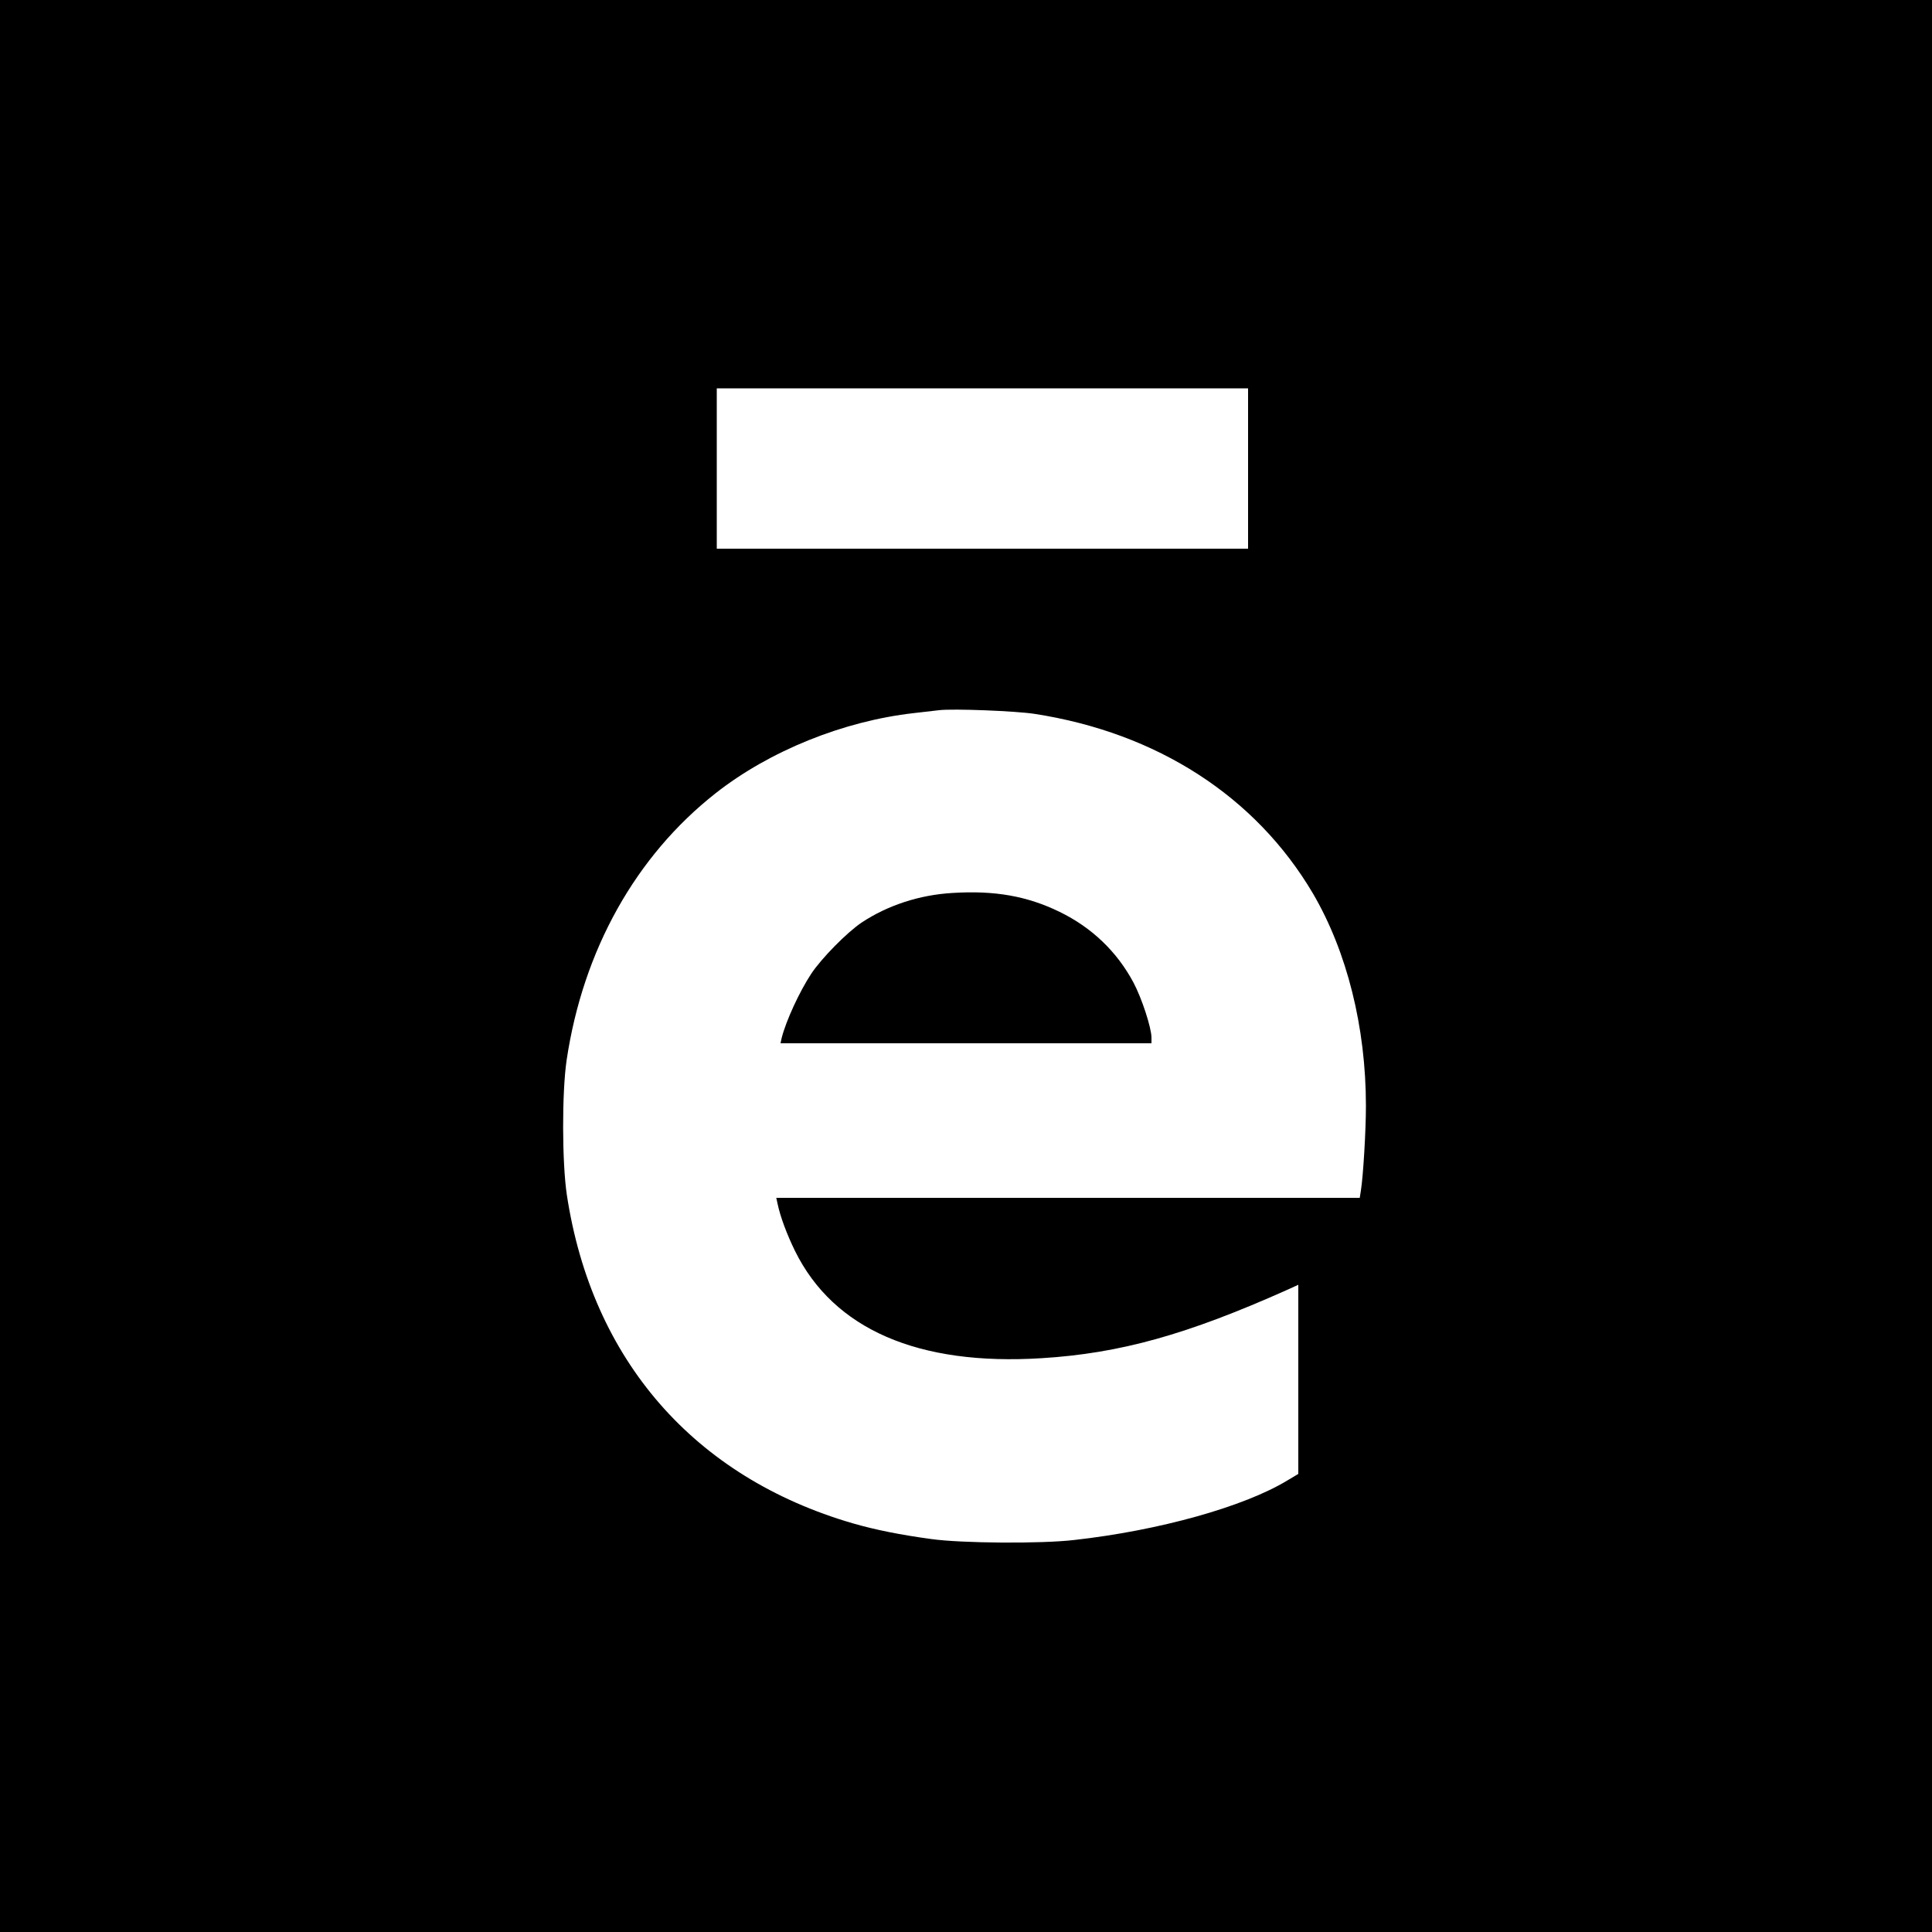
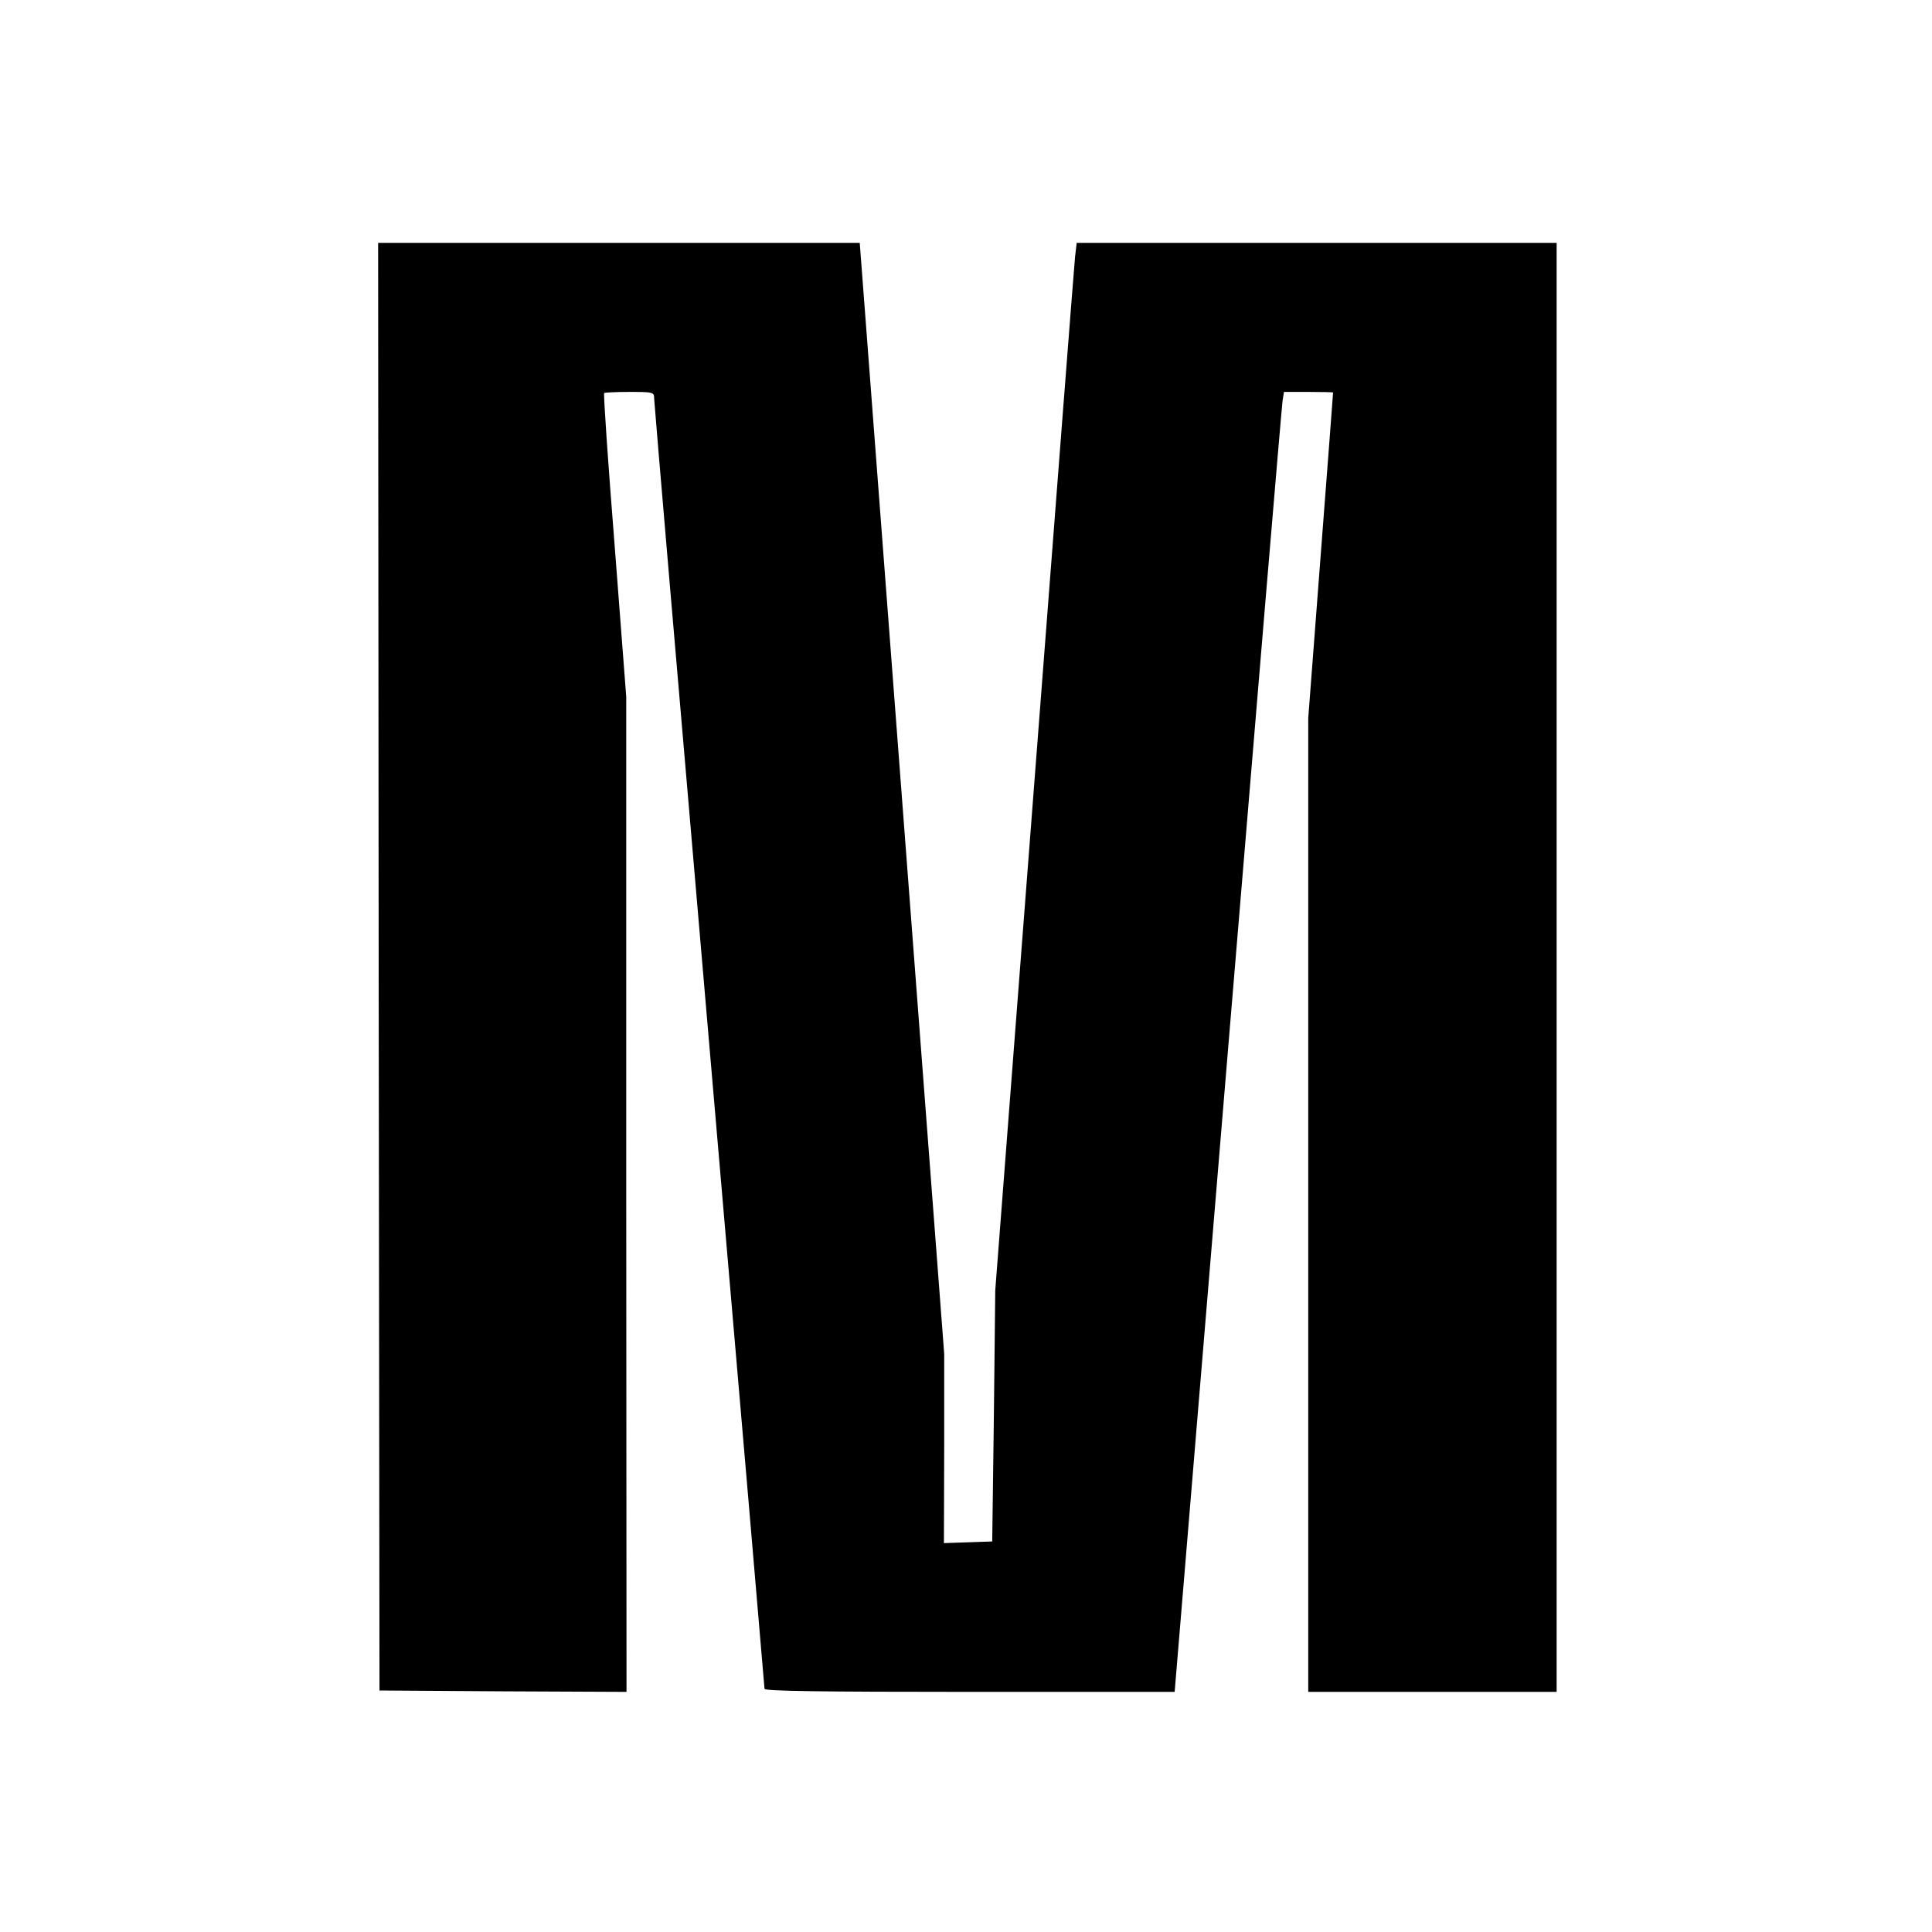
- <svg xmlns="http://www.w3.org/2000/svg" version="1.0" width="1000pt" height="1000pt" viewBox="0 0 1000 1000" preserveAspectRatio="xMidYMid meet">
-   <g transform="translate(0,1000) scale(0.1,-0.1)" fill="#000000" stroke="none">
-     <path d="M0 5000 l0 -5000 5000 0 5000 0 0 5000 0 5000 -5000 0 -5000 0 0 -5000z m6460 2575 l0 -415 -1375 0 -1375 0 0 415 0 415 1375 0 1375 0 0 -415z m-1105 -1270 c635 -98 1145 -428 1441 -930 176 -301 274 -692 274 -1099 0 -128 -14 -363 -26 -438 l-6 -38 -1510 0 -1510 0 7 -32 c14 -66 47 -155 90 -243 200 -405 637 -595 1276 -555 406 25 753 122 1272 354 l57 26 0 -489 0 -490 -57 -34 c-224 -136 -664 -259 -1103 -308 -171 -20 -585 -17 -740 5 -156 21 -291 48 -405 81 -822 239 -1351 845 -1481 1700 -25 166 -26 531 -1 699 85 568 357 1055 772 1381 279 219 661 373 1025 414 52 6 111 13 130 15 73 9 399 -4 495 -19z" />
-     <path d="M4929 5378 c-170 -10 -335 -64 -469 -153 -76 -51 -208 -185 -261 -265 -62 -94 -131 -245 -153 -332 l-6 -28 960 0 960 0 0 29 c0 51 -50 204 -93 285 -86 161 -216 285 -382 366 -168 82 -337 112 -556 98z" />
+ <svg xmlns="http://www.w3.org/2000/svg" version="1.0" width="700pt" height="700pt" viewBox="0 0 700 700" preserveAspectRatio="xMidYMid meet">
+   <g transform="translate(0,700) scale(0.1,-0.1)" fill="#000000" stroke="none">
+     <path d="M1372 3498 l3 -2623 448 -3 447 -2 -1 1802 0 1803 -42 548 c-24 301 -41 550 -38 553 2 2 44 4 93 4 85 0 88 -1 88 -23 0 -13 90 -1067 200 -2344 110 -1276 200 -2326 200 -2332 0 -8 201 -11 743 -11 l743 0 193 2323 c106 1277 195 2337 198 2355 l5 32 89 0 c49 0 89 -1 89 -2 0 -2 -20 -268 -45 -591 l-45 -589 0 -1764 0 -1764 450 0 450 0 0 2625 0 2625 -869 0 -870 0 -6 -52 c-3 -29 -69 -883 -147 -1898 l-142 -1845 -5 -455 -6 -455 -87 -3 -88 -3 1 343 0 343 -153 2013 -153 2012 -872 0 -873 0 2 -2622z" />
  </g>
</svg>
